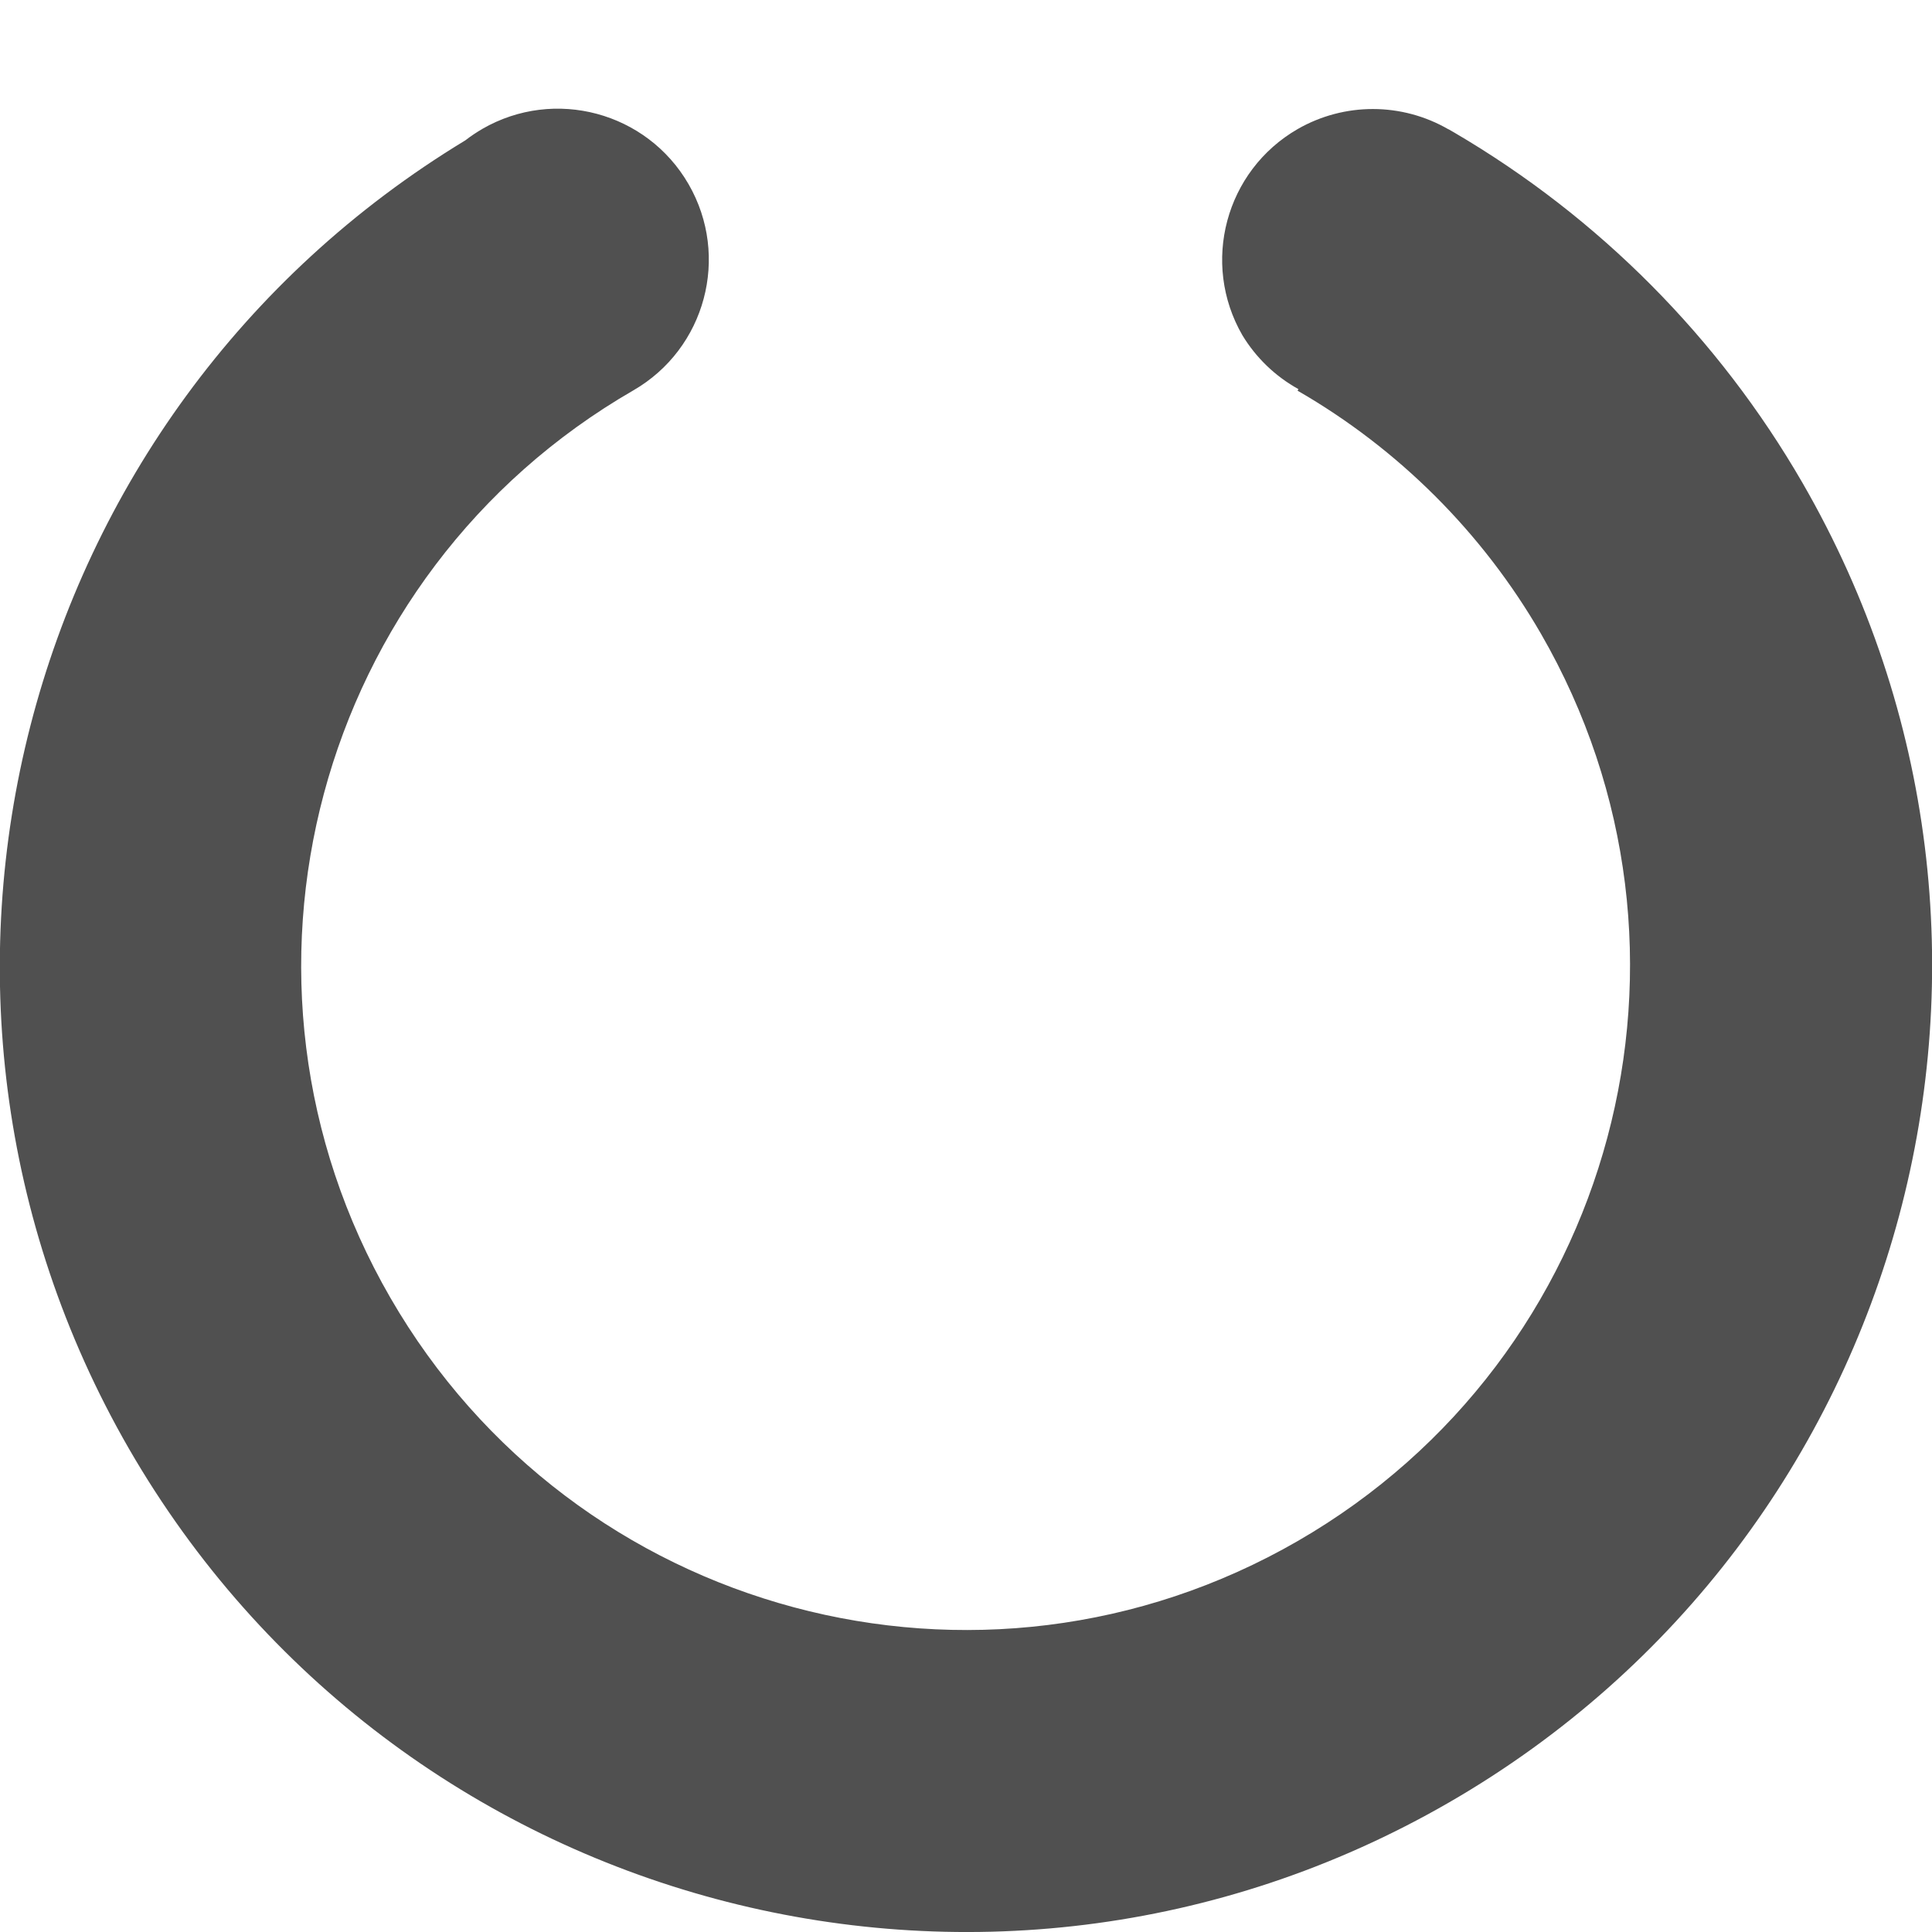
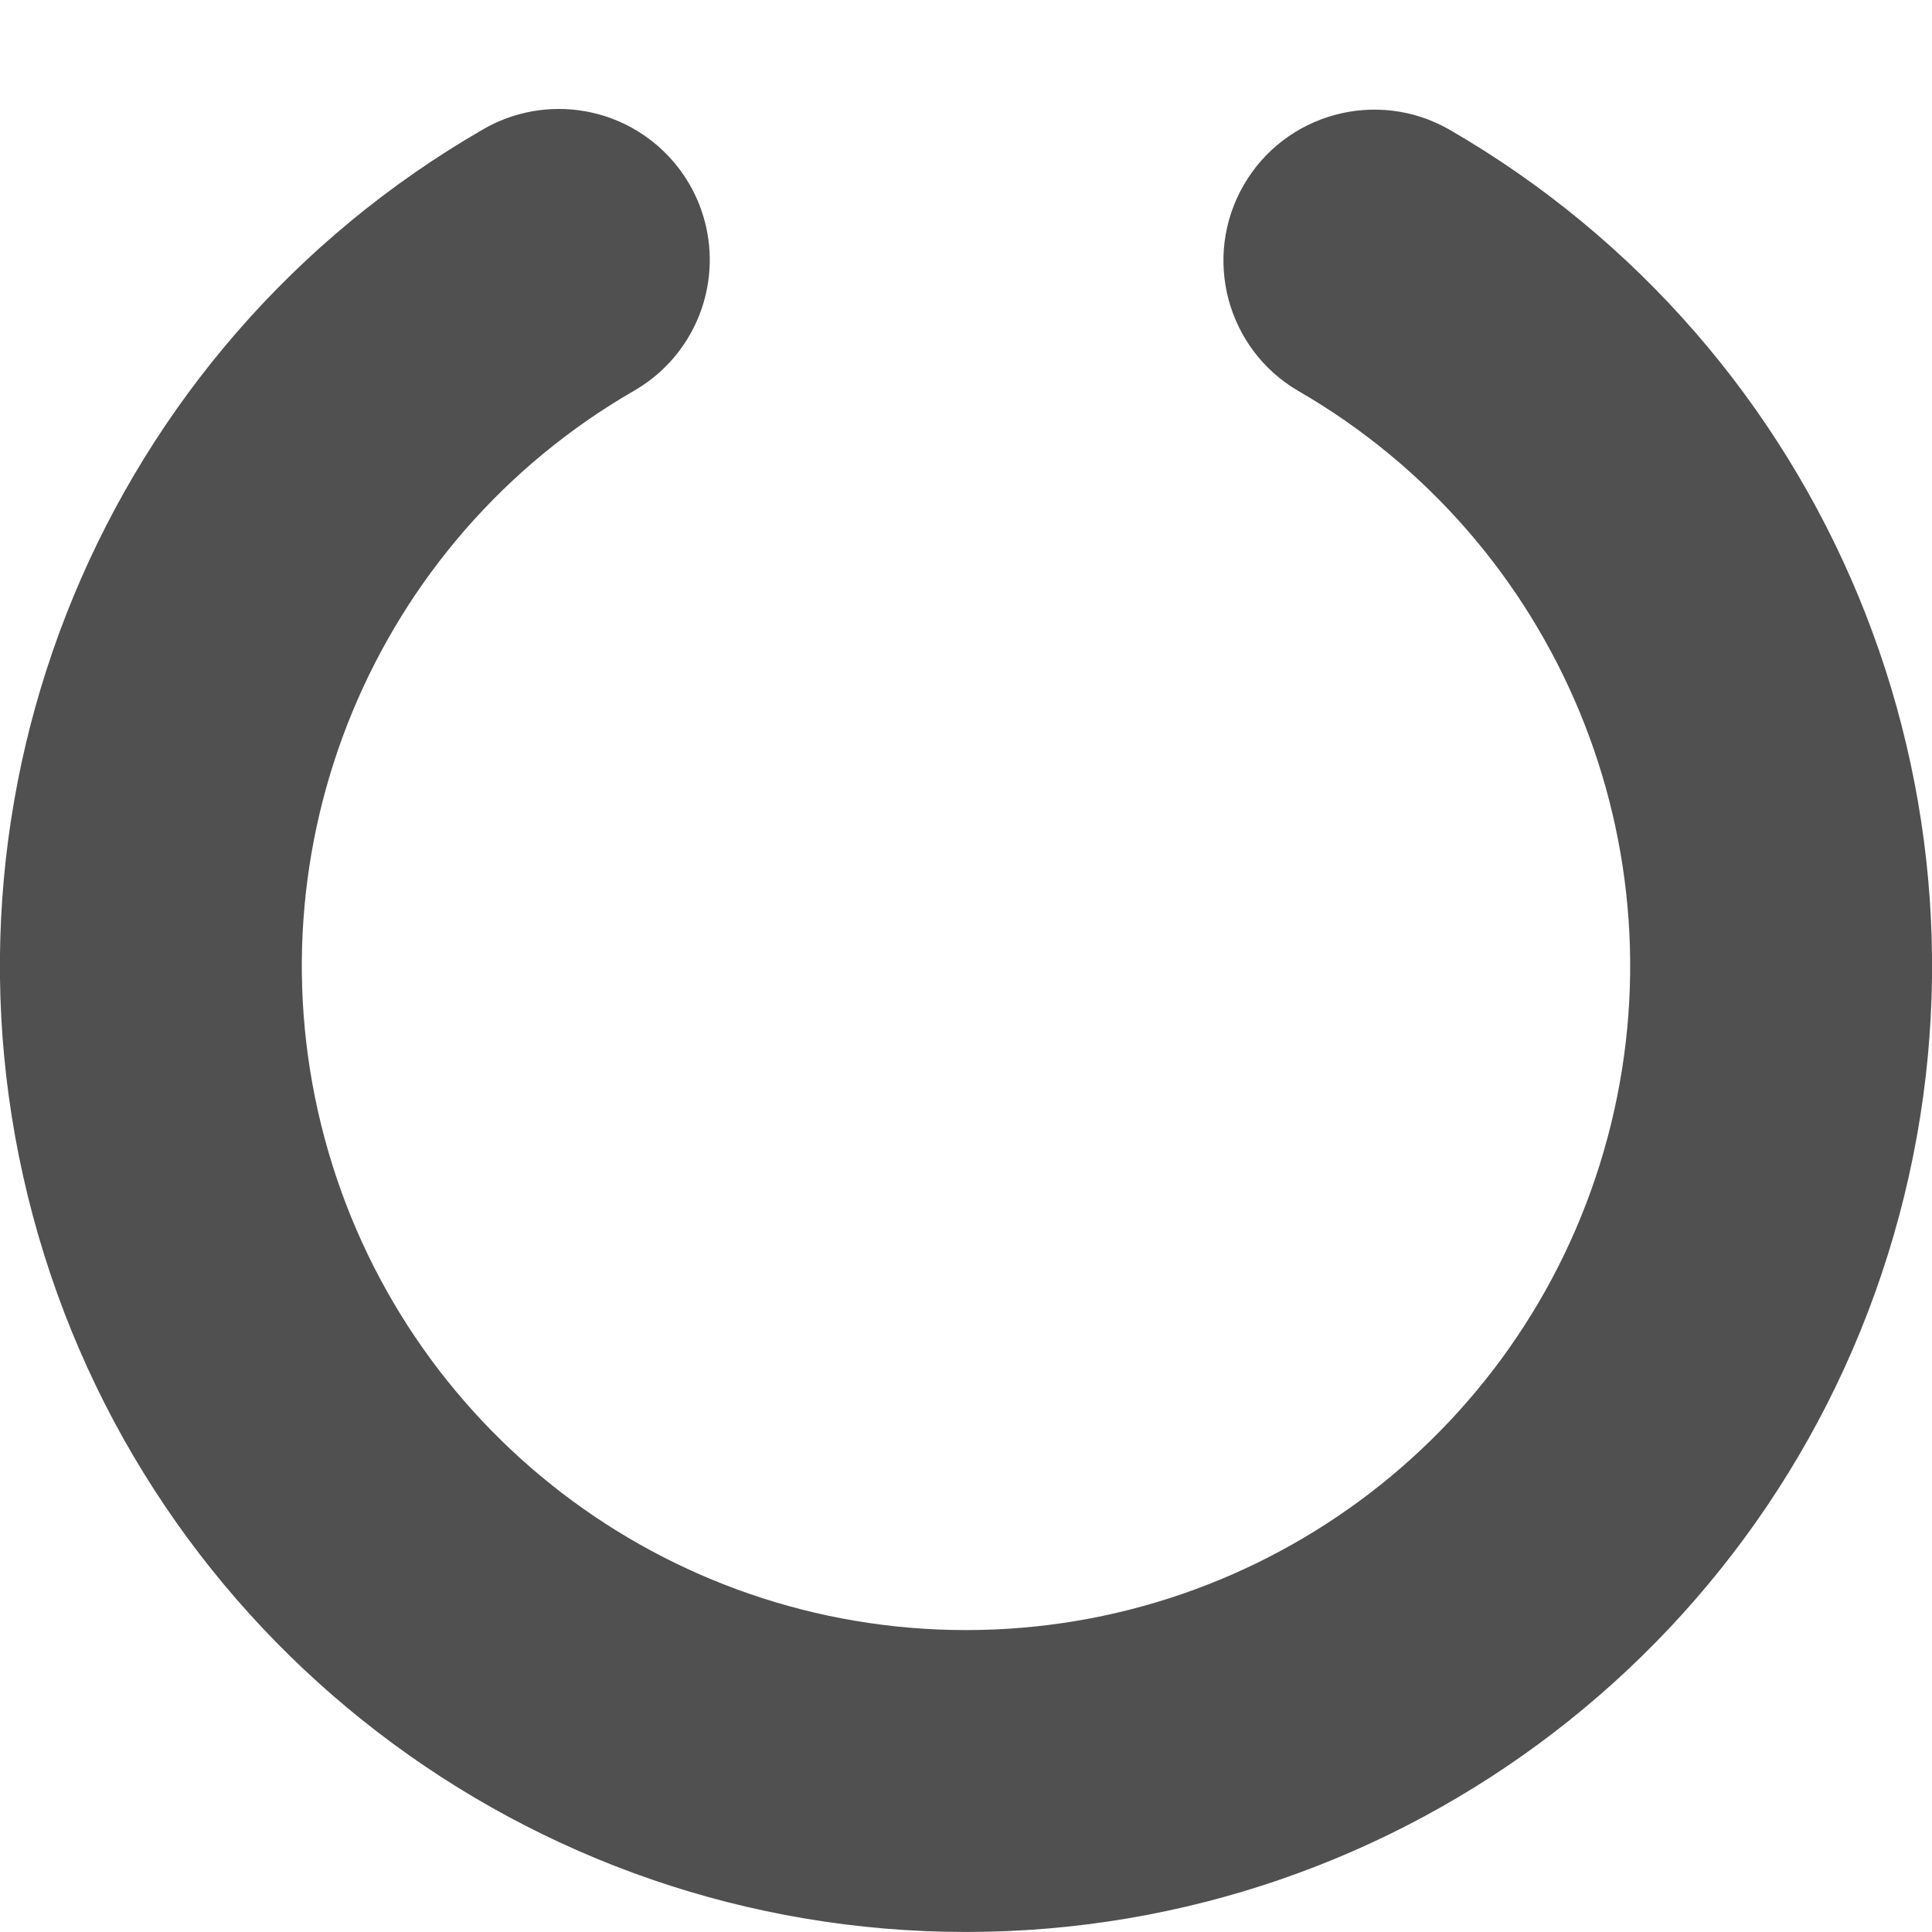
- <svg xmlns="http://www.w3.org/2000/svg" width="32" height="32" viewBox="44 -56 32 32" version="1.1" style="fill:none;stroke-linecap:round;stroke-linejoin:round" id="svg7">
-   <defs id="defs7" />
-   <g transform="scale(1,-1)" id="g7">
-     <path id="path12" style="fill:#505050;fill-opacity:1;stroke:none;stroke-width:0.25;stroke-dasharray:none" d="m 51.99,53.865 a 2.5,2.501 58.856 0 1 -0.283,-0.19 16.001,16.006 58.858 0 1 -5.572,-21.669 16.001,16.006 58.858 0 1 21.864,-5.861 16.001,16.006 58.858 0 1 5.855,21.859 16.001,16.006 58.858 0 1 -5.759,5.796 16.001,16.006 58.858 0 1 -0.102,0.059 l -0.002,-9.72e-4 a 2.5,2.501 58.856 0 1 -2.498,0.004 2.5,2.501 58.856 0 1 -0.915,-3.415 2.5,2.501 58.856 0 1 0.928,-0.892 l -0.014,-0.026 a 11.001,11.004 58.853 0 0 4.03,-4.024 11.001,11.004 58.853 0 0 -4.025,-15.028 11.001,11.004 58.853 0 0 -15.032,4.029 11.001,11.004 58.853 0 0 4.025,15.028 2.5,2.501 58.856 0 1 0.915,3.415 2.5,2.501 58.856 0 1 -3.416,0.916 z m -0.585,-0.475 a 2.5,2.501 58.856 0 1 -0.041,-0.046 2.5,2.501 58.856 0 0 0.041,0.046 z m -0.43,-0.643 a 2.5,2.501 58.856 0 1 -0.025,-0.051 2.5,2.501 58.856 0 0 0.025,0.051 z m -0.217,-0.766 a 2.5,2.501 58.856 0 1 -0.004,-0.056 2.5,2.501 58.856 0 0 0.004,0.056 z m 0.035,-0.767 a 2.5,2.501 58.856 0 1 0.012,-0.061 2.5,2.501 58.856 0 0 -0.012,0.061 z m 0.757,-1.35 a 2.5,2.501 58.856 0 1 0.046,-0.041 2.5,2.501 58.856 0 0 -0.046,0.041 z m 0.643,-0.43 a 2.5,2.501 58.856 0 1 0.05,-0.025 2.5,2.501 58.856 0 0 -0.05,0.025 z m 0.766,-0.217 a 2.5,2.501 58.856 0 1 0.056,-0.004 2.5,2.501 58.856 0 0 -0.056,0.004 z m 0.767,0.035 a 2.5,2.501 58.856 0 1 0.061,0.012 2.5,2.501 58.856 0 0 -0.061,-0.012 z m 15.453,2.99 a 2.5,2.501 58.856 0 0 0.012,-0.061 2.5,2.501 58.856 0 1 -0.012,0.061 z m 0.051,-0.771 a 2.5,2.501 58.856 0 0 -0.004,-0.056 2.5,2.501 58.856 0 1 0.004,0.056 z m -2.941,-2.207 a 2.5,2.501 58.856 0 1 0.053,-0.01 2.5,2.501 58.856 0 0 -0.053,0.01 z m 2.746,1.436 a 2.5,2.501 58.856 0 0 -0.025,-0.05 2.5,2.501 58.856 0 1 0.025,0.05 z m -1.876,-1.455 a 2.5,2.501 58.856 0 1 0.044,0.01 2.5,2.501 58.856 0 0 -0.044,-0.01 z m 1.462,0.808 a 2.5,2.501 58.856 0 0 -0.041,-0.046 2.5,2.501 58.856 0 1 0.041,0.046 z" />
-   </g>
+ <svg xmlns="http://www.w3.org/2000/svg" width="32" height="32" viewBox="44 -56 32 32" version="1.1" style="fill:none;stroke-linecap:round;stroke-linejoin:round" id="svg8">
+   <defs id="defs8" />
+   <path d="m 53.687,-54.158 a 2.5,2.5 0 0 0 -1.687,0.301 16,16 0 1 0 16,0 2.5,2.5 0 0 0 -2.5,4.33 11,11 0 1 1 -11,0 2.5,2.5 0 0 0 -0.813,-4.631 z" style="fill:#505050;stroke:none;stroke-width:0.25" id="path9" />
</svg>
